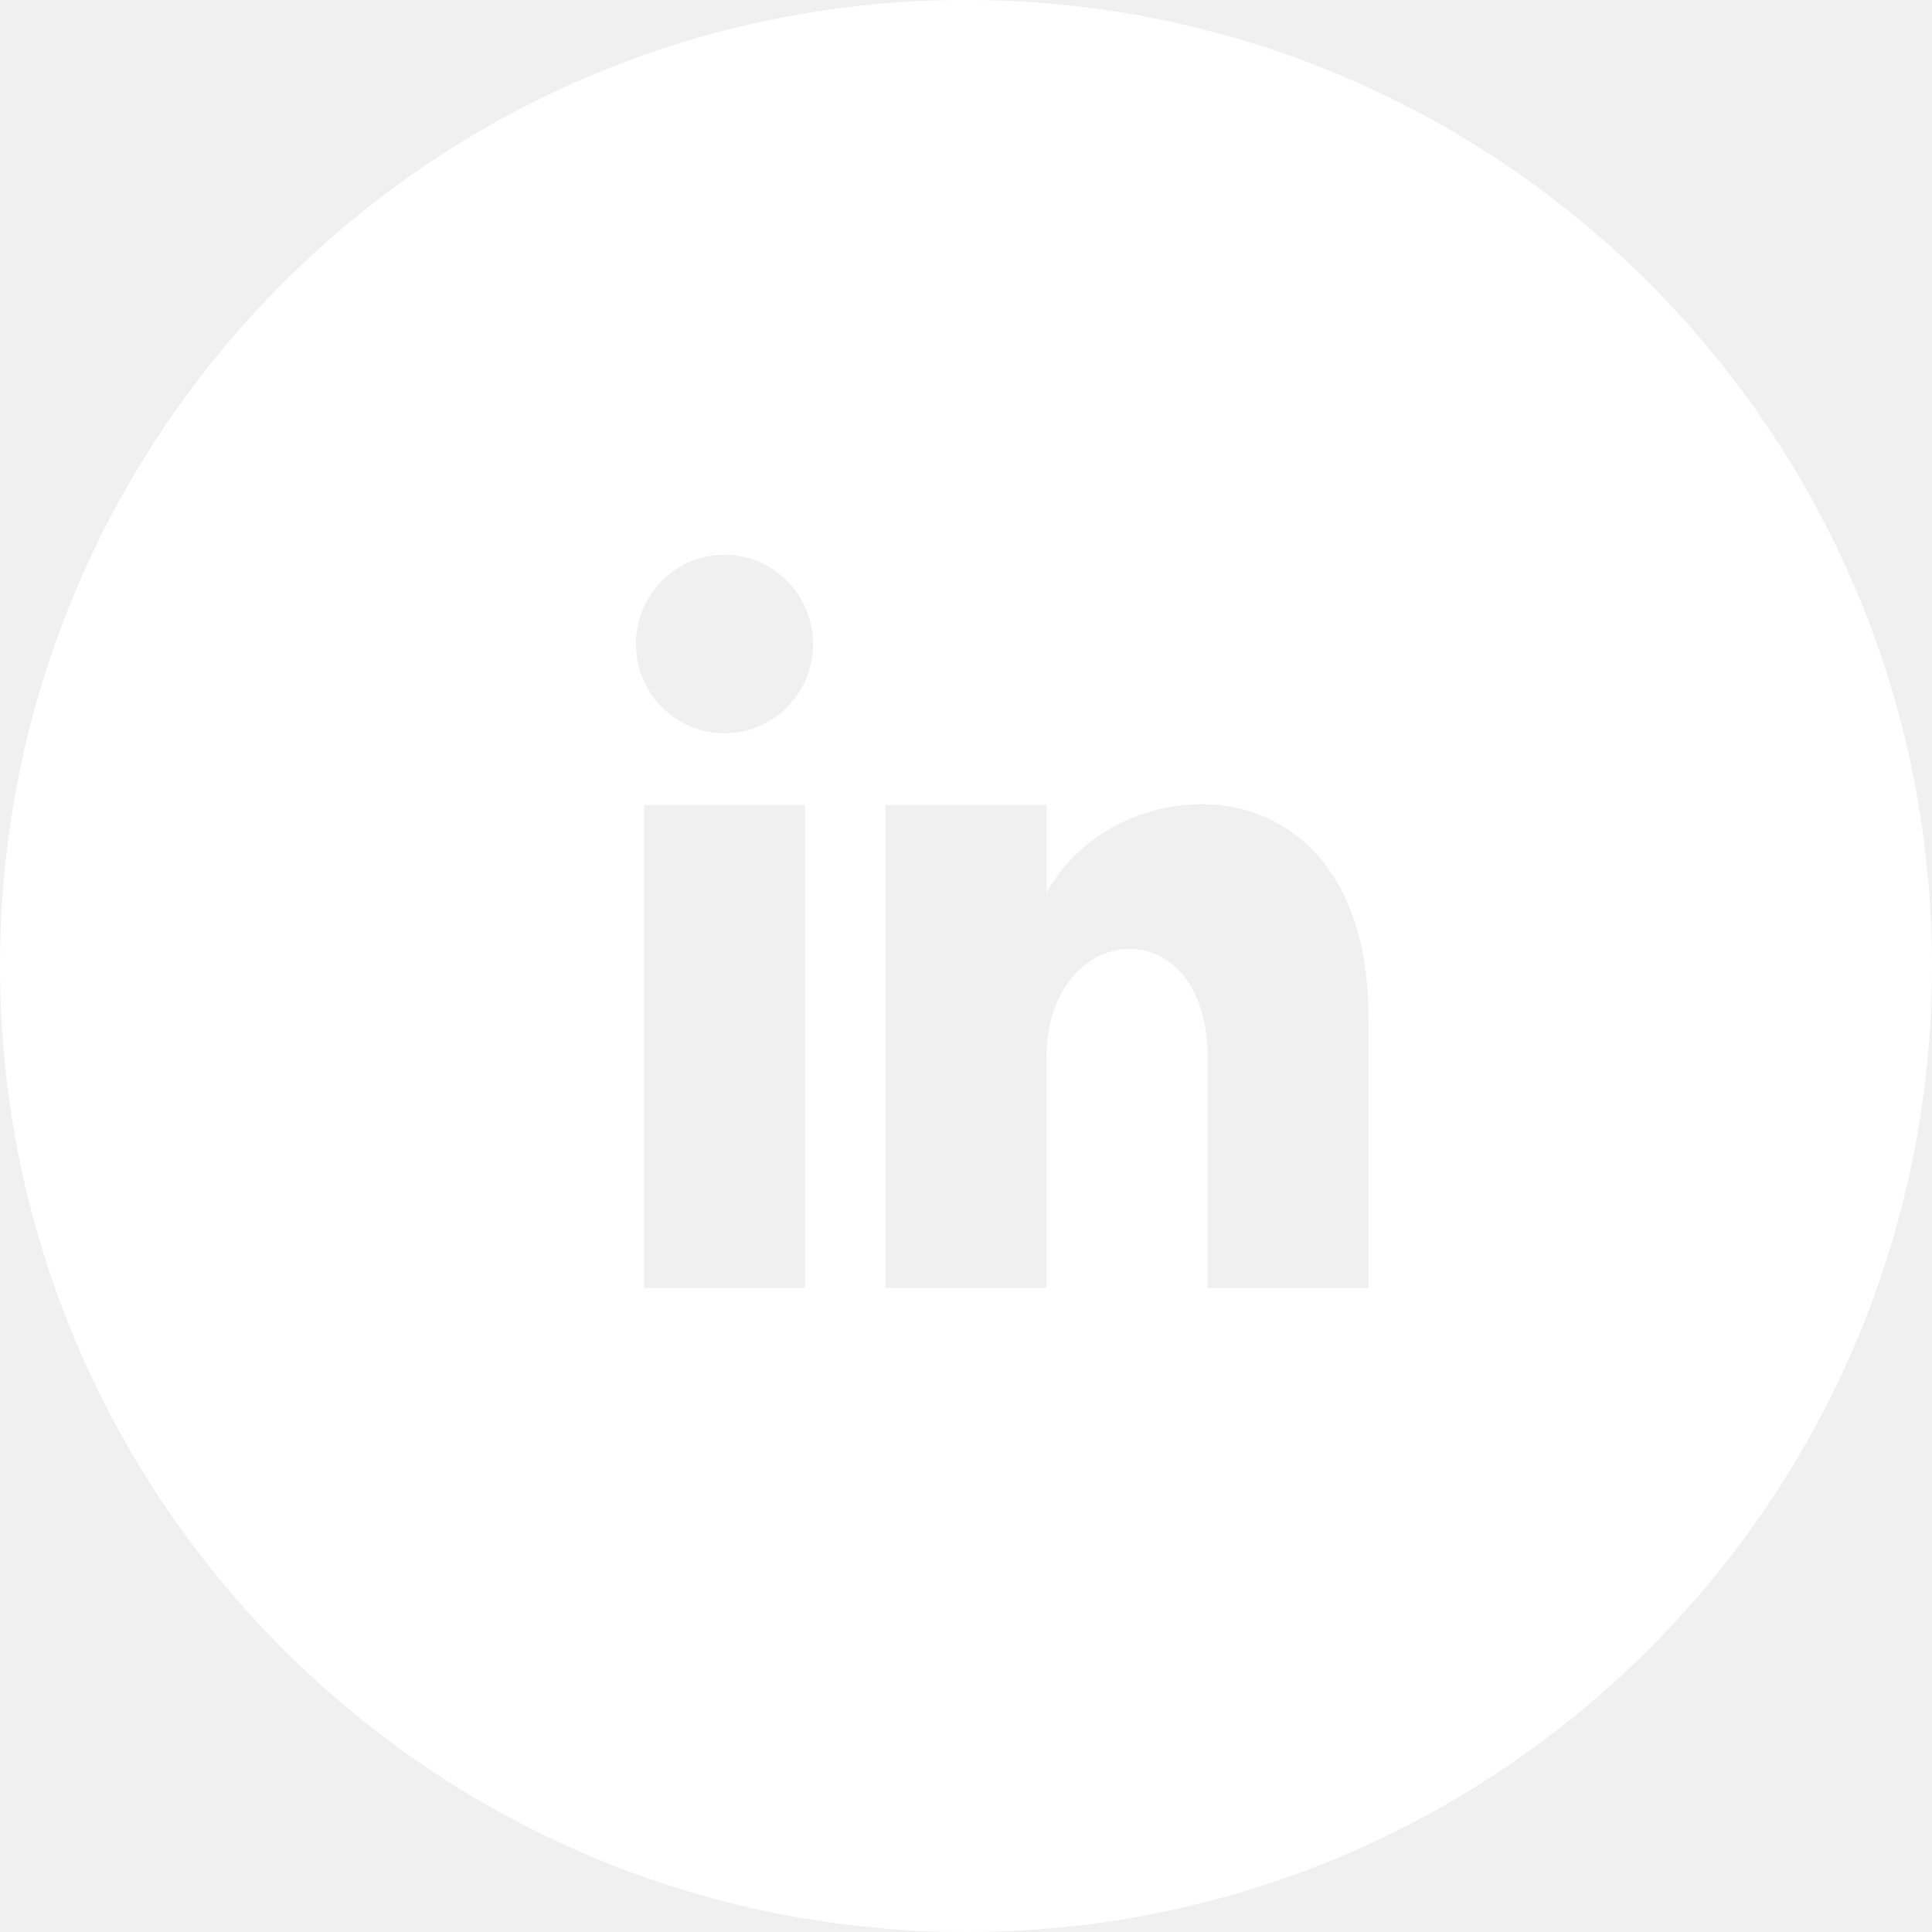
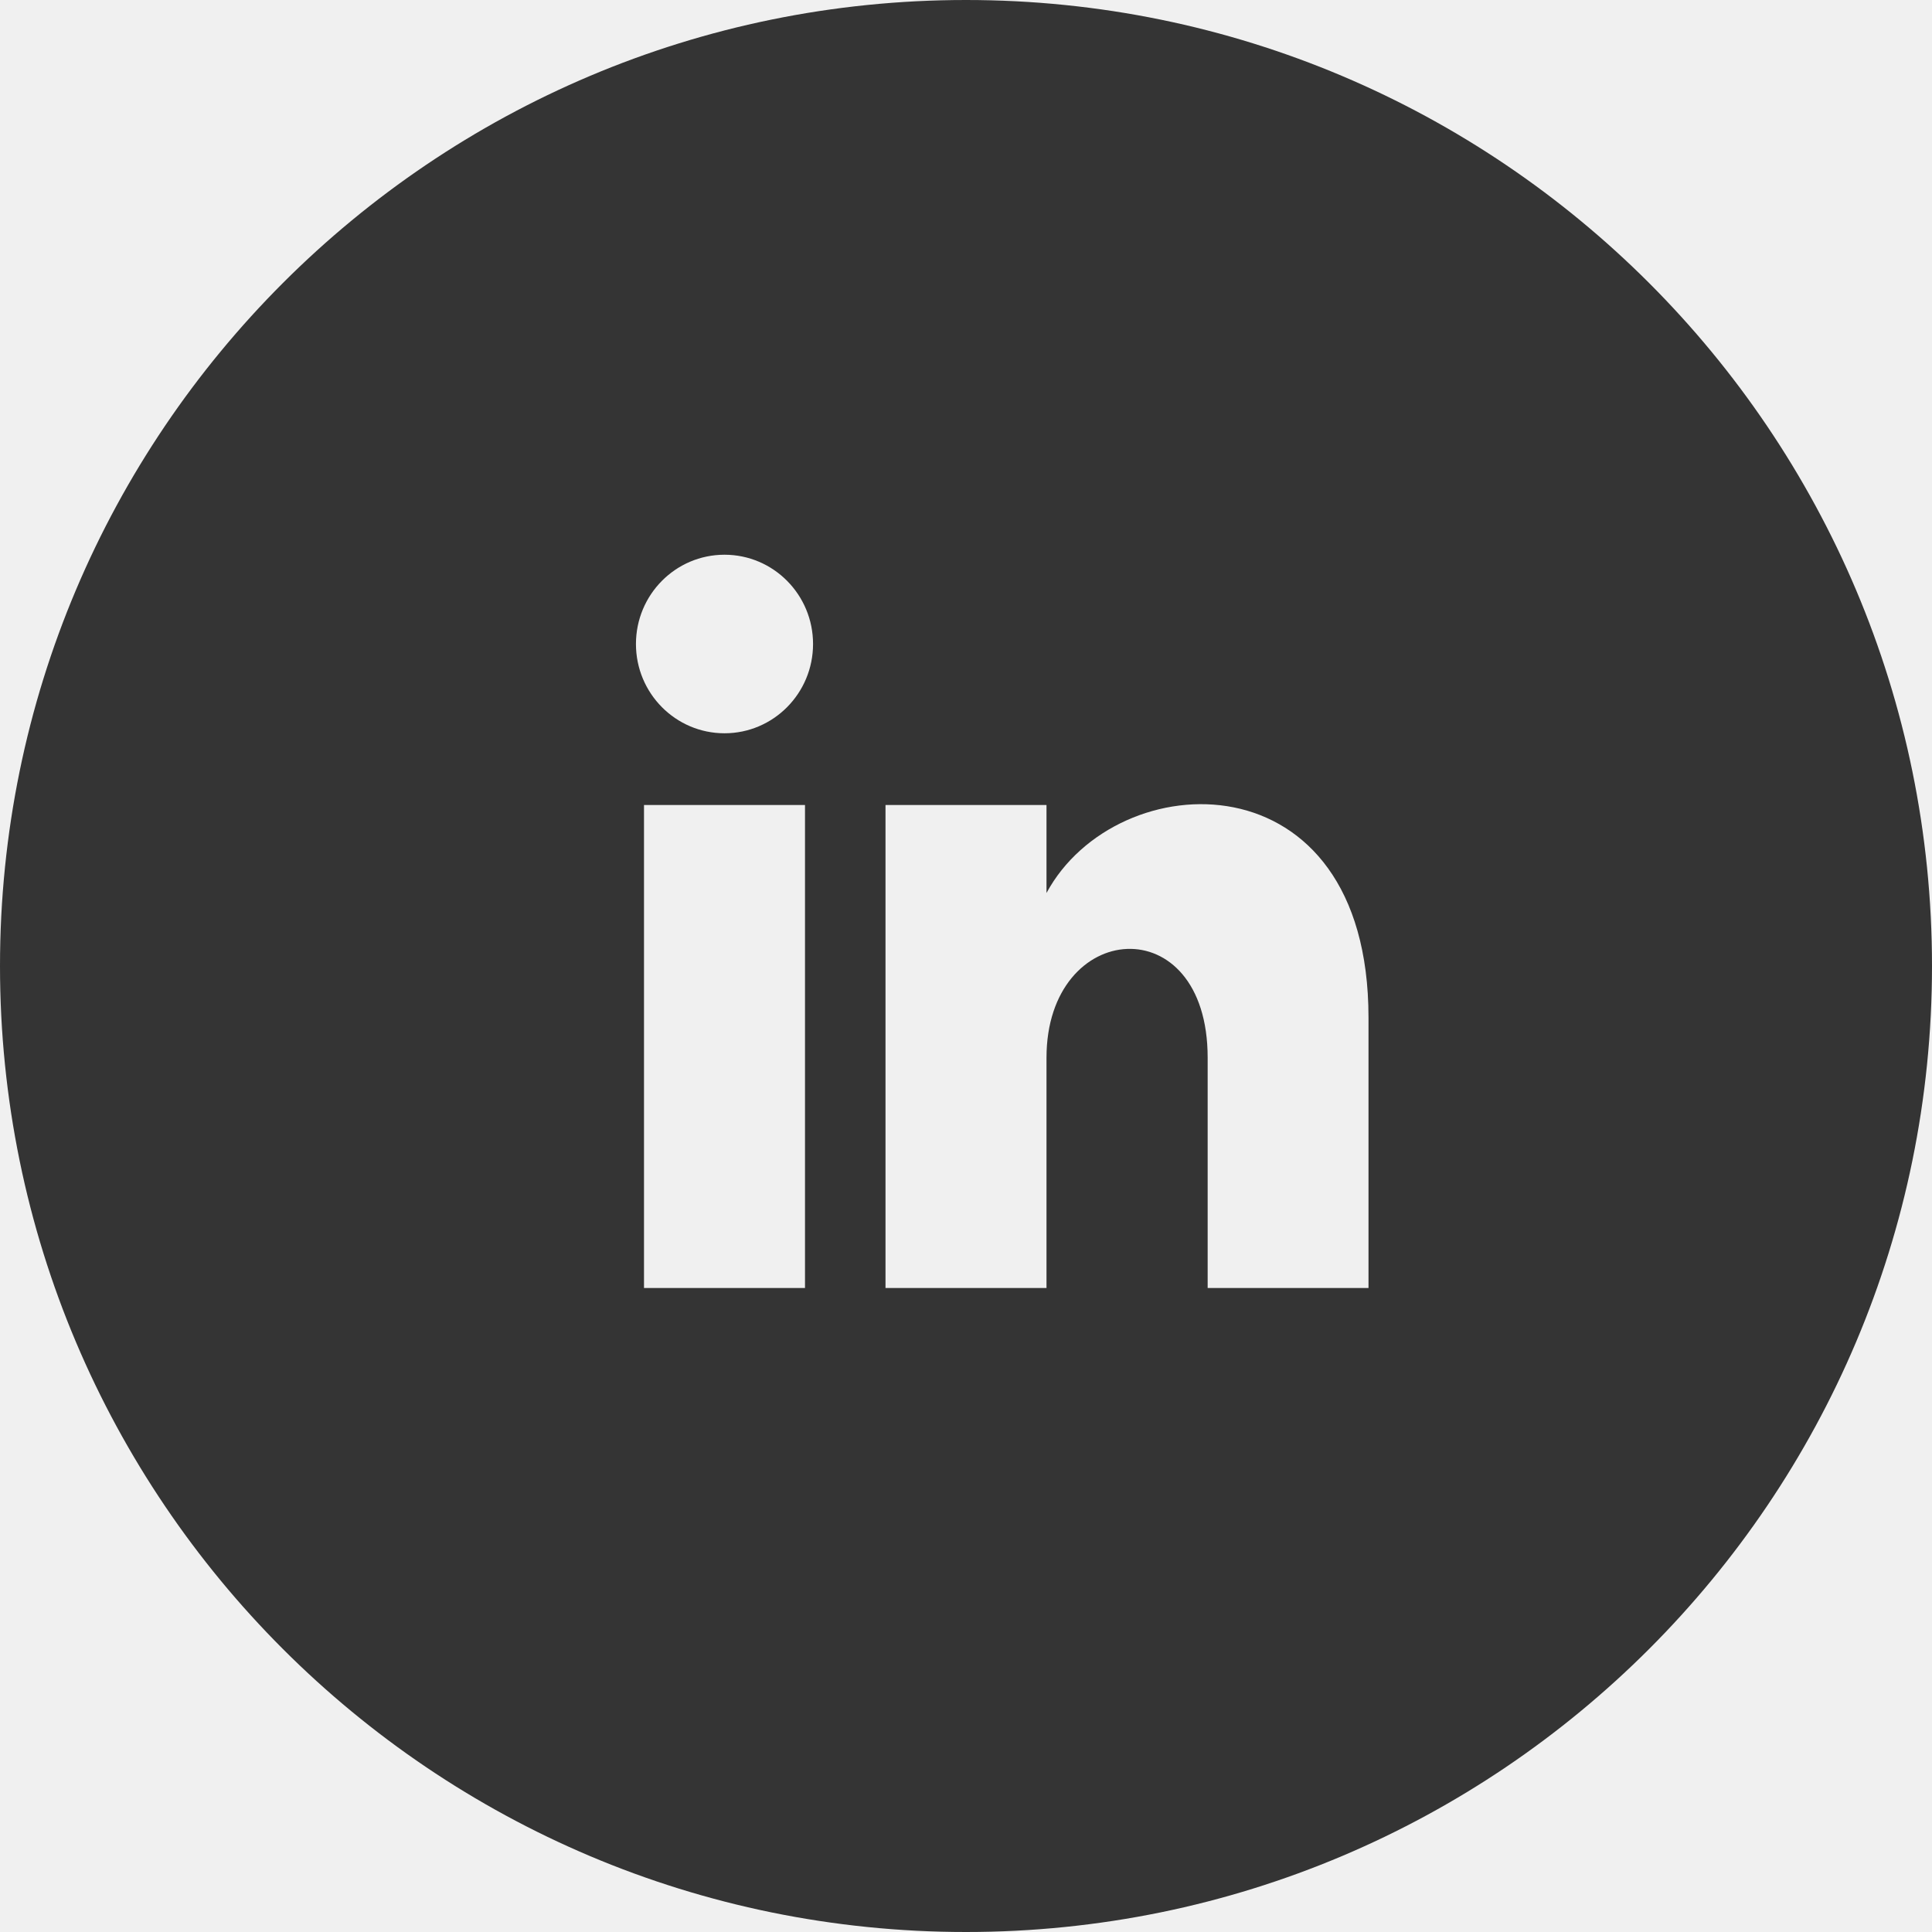
<svg xmlns="http://www.w3.org/2000/svg" width="100%" height="100%" viewBox="0 0 24 24" version="1.1" xml:space="preserve" style="fill-rule:evenodd;clip-rule:evenodd;stroke-linejoin:round;stroke-miterlimit:1.414;">
-   <path d="M12,0c-6.627,0 -12,5.373 -12,12c0,6.627 5.373,12 12,12c6.627,0 12,-5.373 12,-12c0,-6.627 -5.373,-12 -12,-12ZM10,16l-2,0l0,-6l2,0l0,6ZM9,9.109c-0.607,0 -1.1,-0.496 -1.1,-1.109c0,-0.612 0.492,-1.109 1.1,-1.109c0.608,0 1.1,0.497 1.1,1.109c0,0.613 -0.493,1.109 -1.1,1.109ZM17,16l-1.998,0l0,-2.861c0,-1.881 -2.002,-1.722 -2.002,0l0,2.861l-2,0l0,-6l2,0l0,1.093c0.872,-1.616 4,-1.736 4,1.548l0,3.359Z" style="fill:#fff;fill-rule:nonzero;" />
+   <path d="M12,0C5.373,0 0,5.373 0,12C0,18.627 5.373,24 12,24C18.627,24 24,18.627 24,12C24,5.373 18.627,0 12,0ZM10,16L8,16L8,10L10,10L10,16ZM9,9.109C8.393,9.109 7.9,8.613 7.9,8C7.9,7.388 8.392,6.891 9,6.891C9.608,6.891 10.1,7.388 10.1,8C10.1,8.613 9.607,9.109 9,9.109ZM17,16L15.002,16L15.002,13.139C15.002,11.258 13,11.417 13,13.139L13,16L11,16L11,10L13,10L13,11.093C13.872,9.477 17,9.357 17,12.641L17,16Z" style="fill:rgb(52,52,52);fill-rule:nonzero;" />
</svg>
